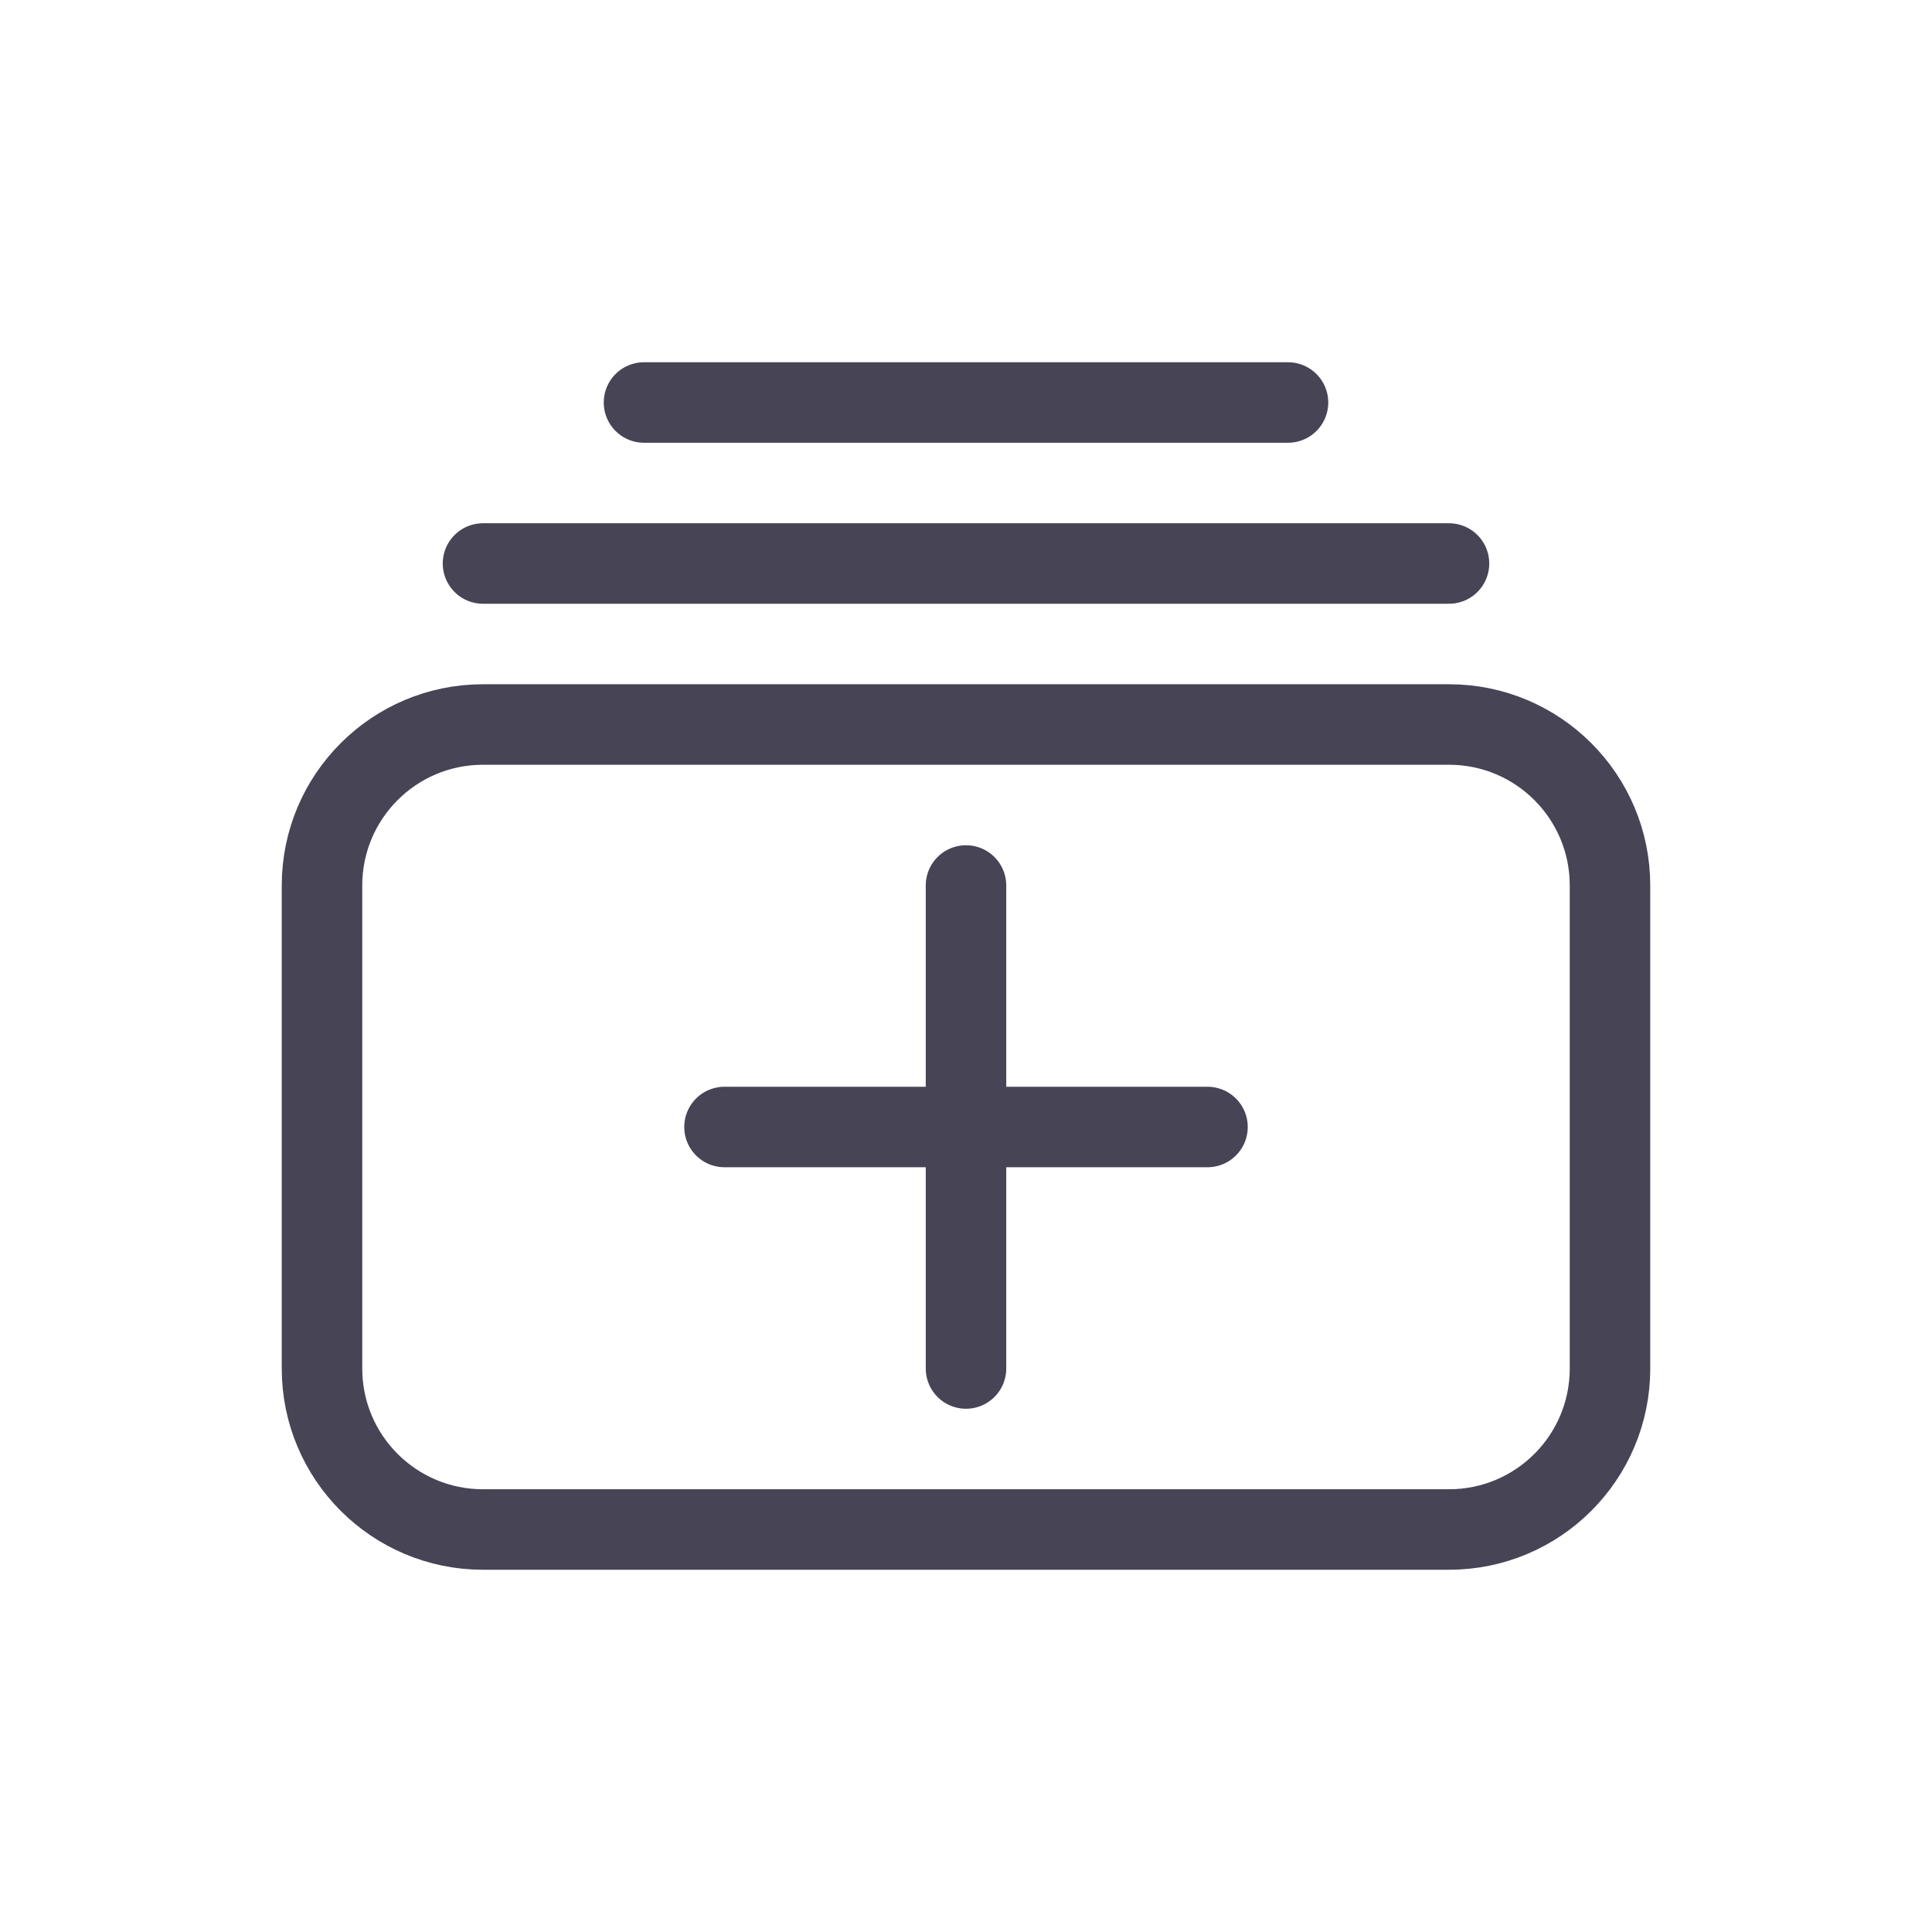
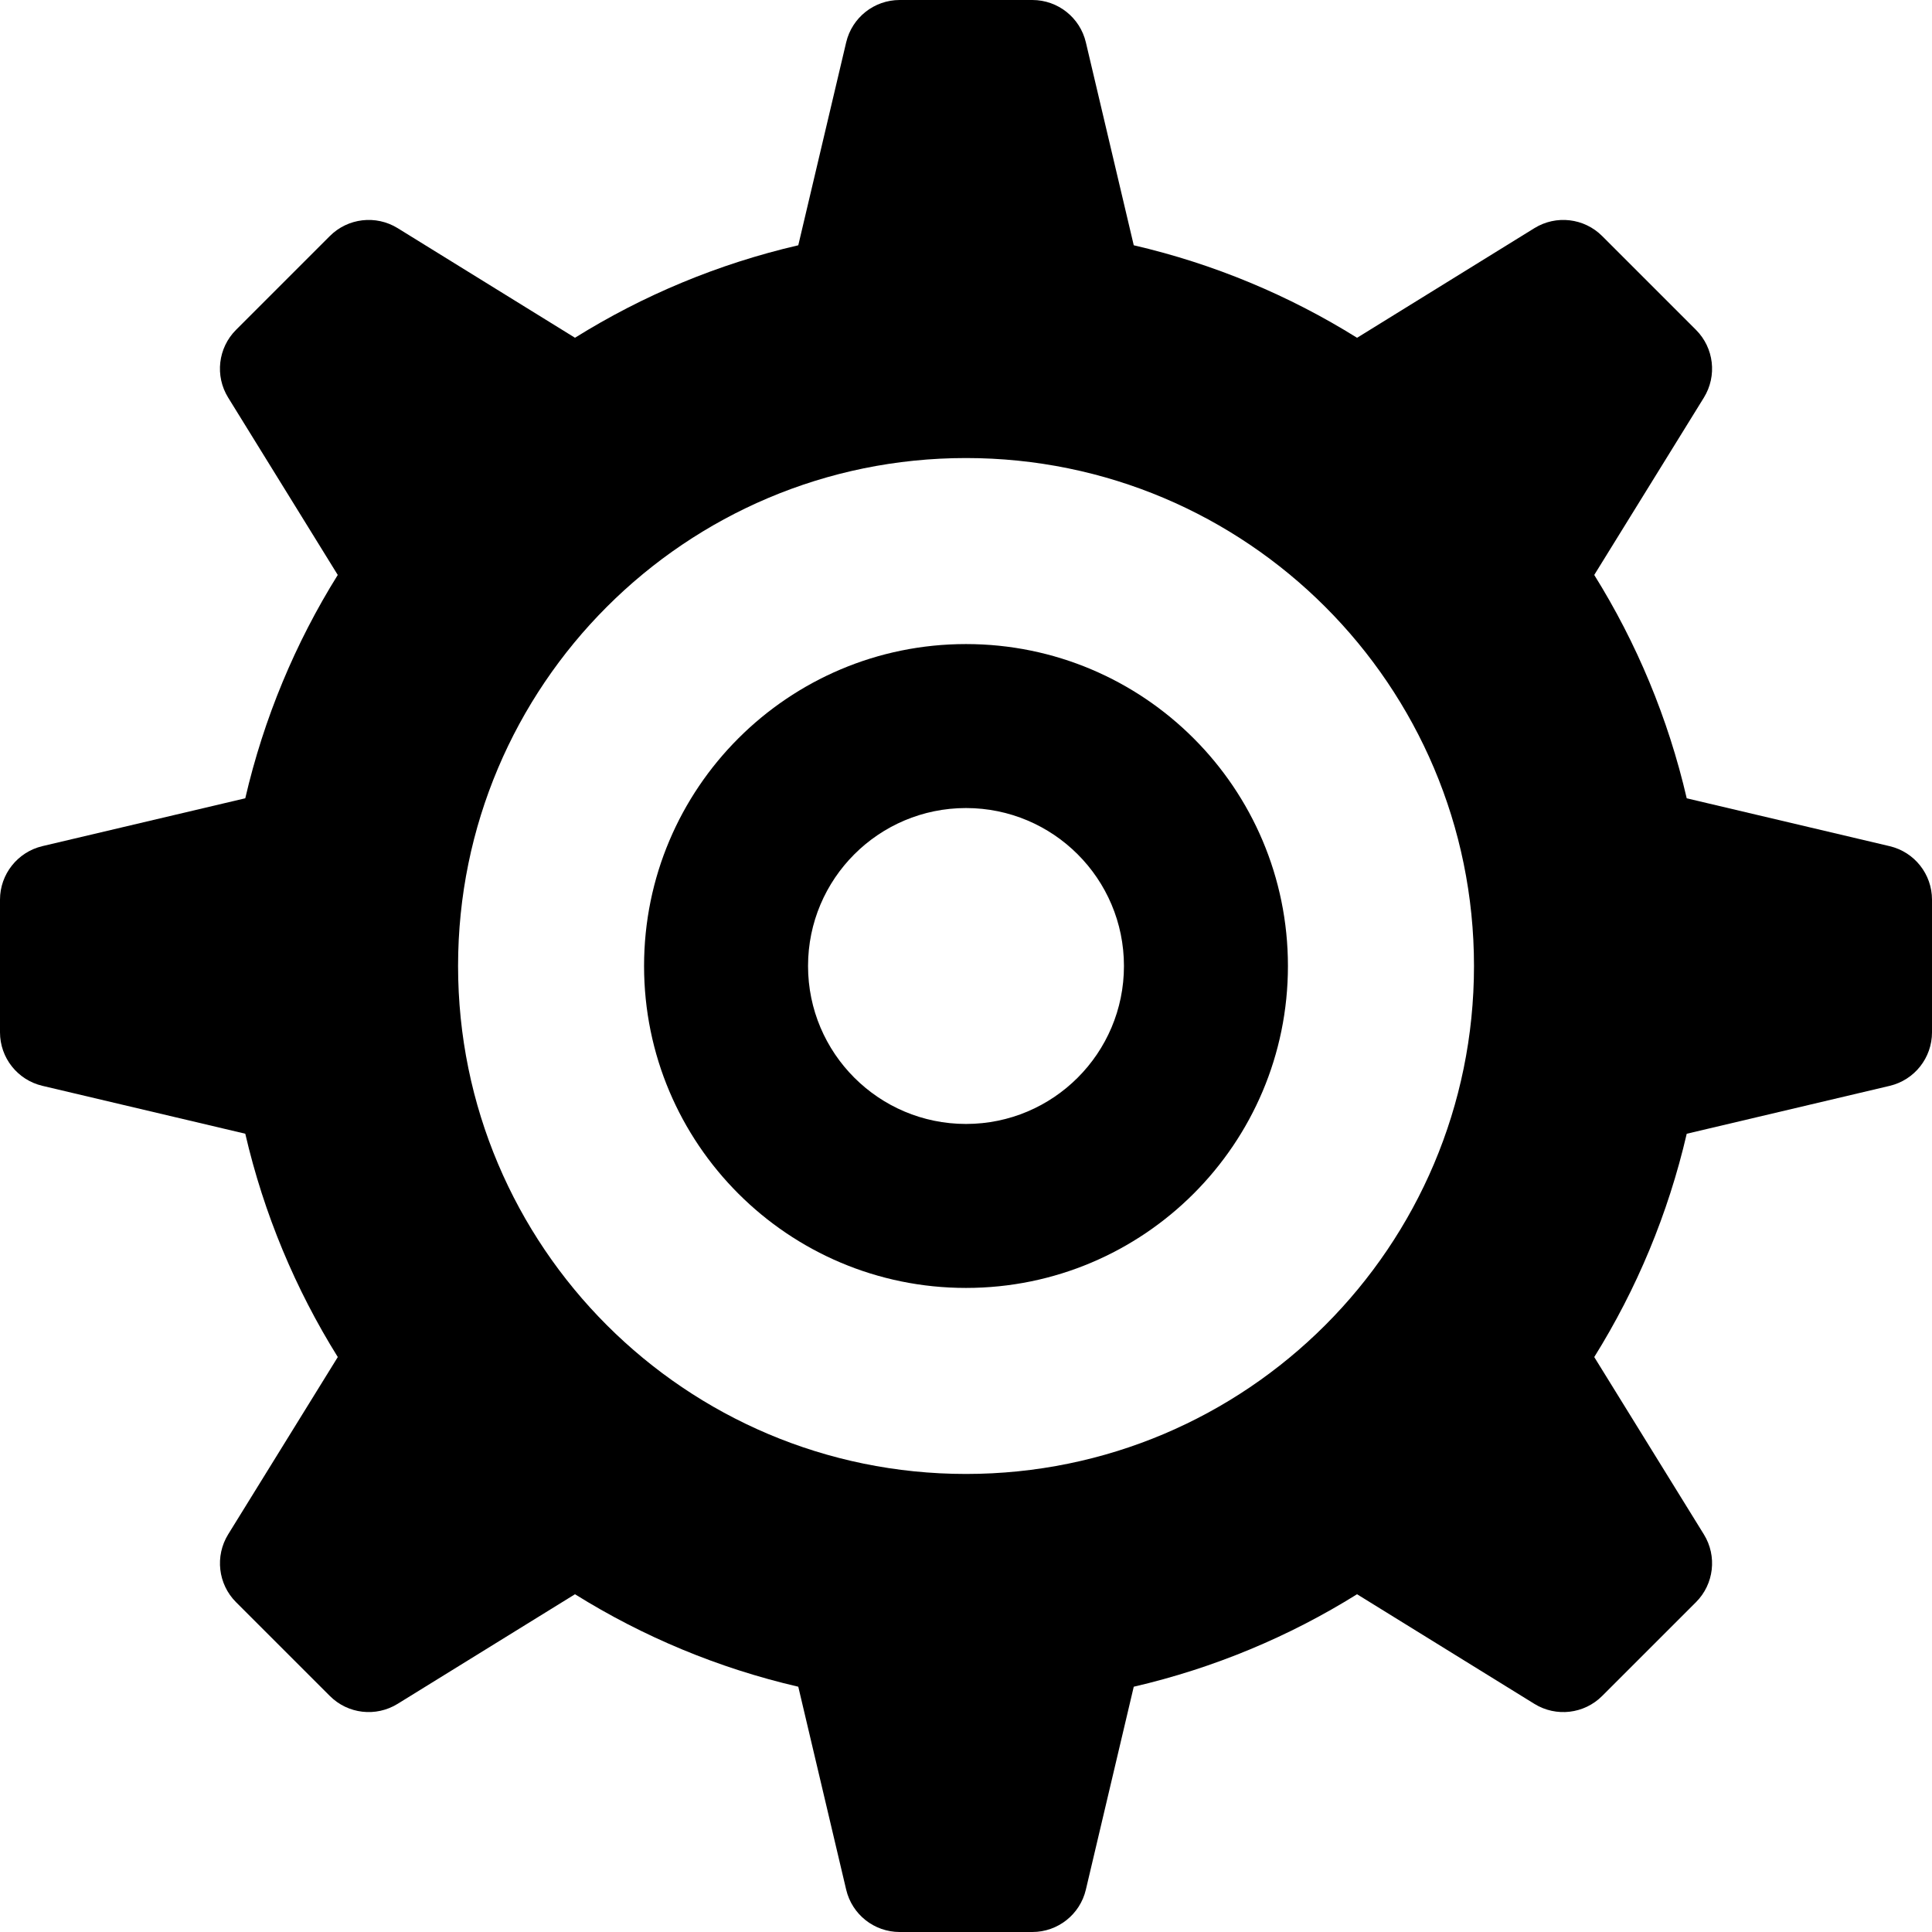
- <svg xmlns="http://www.w3.org/2000/svg" width="800px" height="800px" viewBox="0 0 24 24" fill="none">
-   <path d="M12 11V14M12 14V17M12 14H15M12 14H9M6 7H18M8 5H16M6 9H18C19.105 9 20 9.895 20 11V17C20 18.105 19.105 19 18 19H6C4.895 19 4 18.105 4 17V11C4 9.895 4.895 9 6 9Z" stroke="#464455" stroke-linecap="round" stroke-linejoin="round" />
+ <svg xmlns="http://www.w3.org/2000/svg" height="800px" width="800px" version="1.1" id="_x32_" viewBox="0 0 512 512" xml:space="preserve">
+   <style type="text/css">
+ 	.st0{fill:#000000;}
+ </style>
+   <g>
+     <path class="st0" d="M500.781,224.245L447,211.561c-4.93-21.263-13.289-41.202-24.509-59.193l29.053-46.992   c3.552-5.763,2.685-13.184-2.097-17.965l-24.86-24.86c-4.772-4.772-12.202-5.64-17.956-2.088L359.64,89.517   C341.648,78.298,321.719,69.929,300.456,65l-12.693-53.78C286.211,4.649,280.334,0,273.588,0h-35.166   c-6.755,0-12.623,4.649-14.176,11.219L211.553,65c-21.263,4.93-41.194,13.29-59.175,24.509l-47.001-29.053   c-5.745-3.544-13.193-2.675-17.956,2.088L62.553,87.412c-4.781,4.78-5.641,12.211-2.088,17.956l29.044,47   C78.289,170.36,69.929,190.289,65,211.552l-53.772,12.684C4.657,225.798,0,231.676,0,238.412v35.166   c0,6.763,4.649,12.623,11.228,14.175L65,300.447c4.93,21.264,13.299,41.194,24.518,59.185l-29.053,46.991   c-3.544,5.746-2.684,13.202,2.08,17.965l24.868,24.86c4.781,4.789,12.21,5.64,17.965,2.087l47.001-29.044   c17.982,11.22,37.912,19.579,59.175,24.508l12.692,53.781c1.553,6.58,7.421,11.22,14.176,11.22h35.166   c6.746,0,12.623-4.64,14.175-11.22l12.693-53.781c21.254-4.93,41.192-13.288,59.176-24.508l47,29.053   c5.754,3.552,13.184,2.684,17.956-2.096l24.869-24.86c4.772-4.772,5.64-12.21,2.088-17.956l-29.053-47   c11.22-17.983,19.579-37.921,24.509-59.176l53.781-12.693c6.588-1.561,11.219-7.429,11.219-14.184V238.42   C512,231.666,507.36,225.798,500.781,224.245z M256,390.614c-74.334,0-134.606-60.272-134.606-134.614   c0-74.342,60.272-134.615,134.606-134.615c74.359,0,134.623,60.272,134.623,134.615C390.623,330.342,330.359,390.614,256,390.614z" />
+     <path class="st0" d="M256,170.684c-47.114,0-85.316,38.194-85.316,85.316s38.202,85.315,85.316,85.315   c47.123,0,85.316-38.192,85.316-85.315S303.123,170.684,256,170.684z M256,297.859c-23.114,0-41.86-18.746-41.86-41.859   c0-23.114,18.746-41.86,41.86-41.86c23.114,0,41.859,18.746,41.859,41.86C297.859,279.114,279.114,297.859,256,297.859z" />
+   </g>
</svg>
